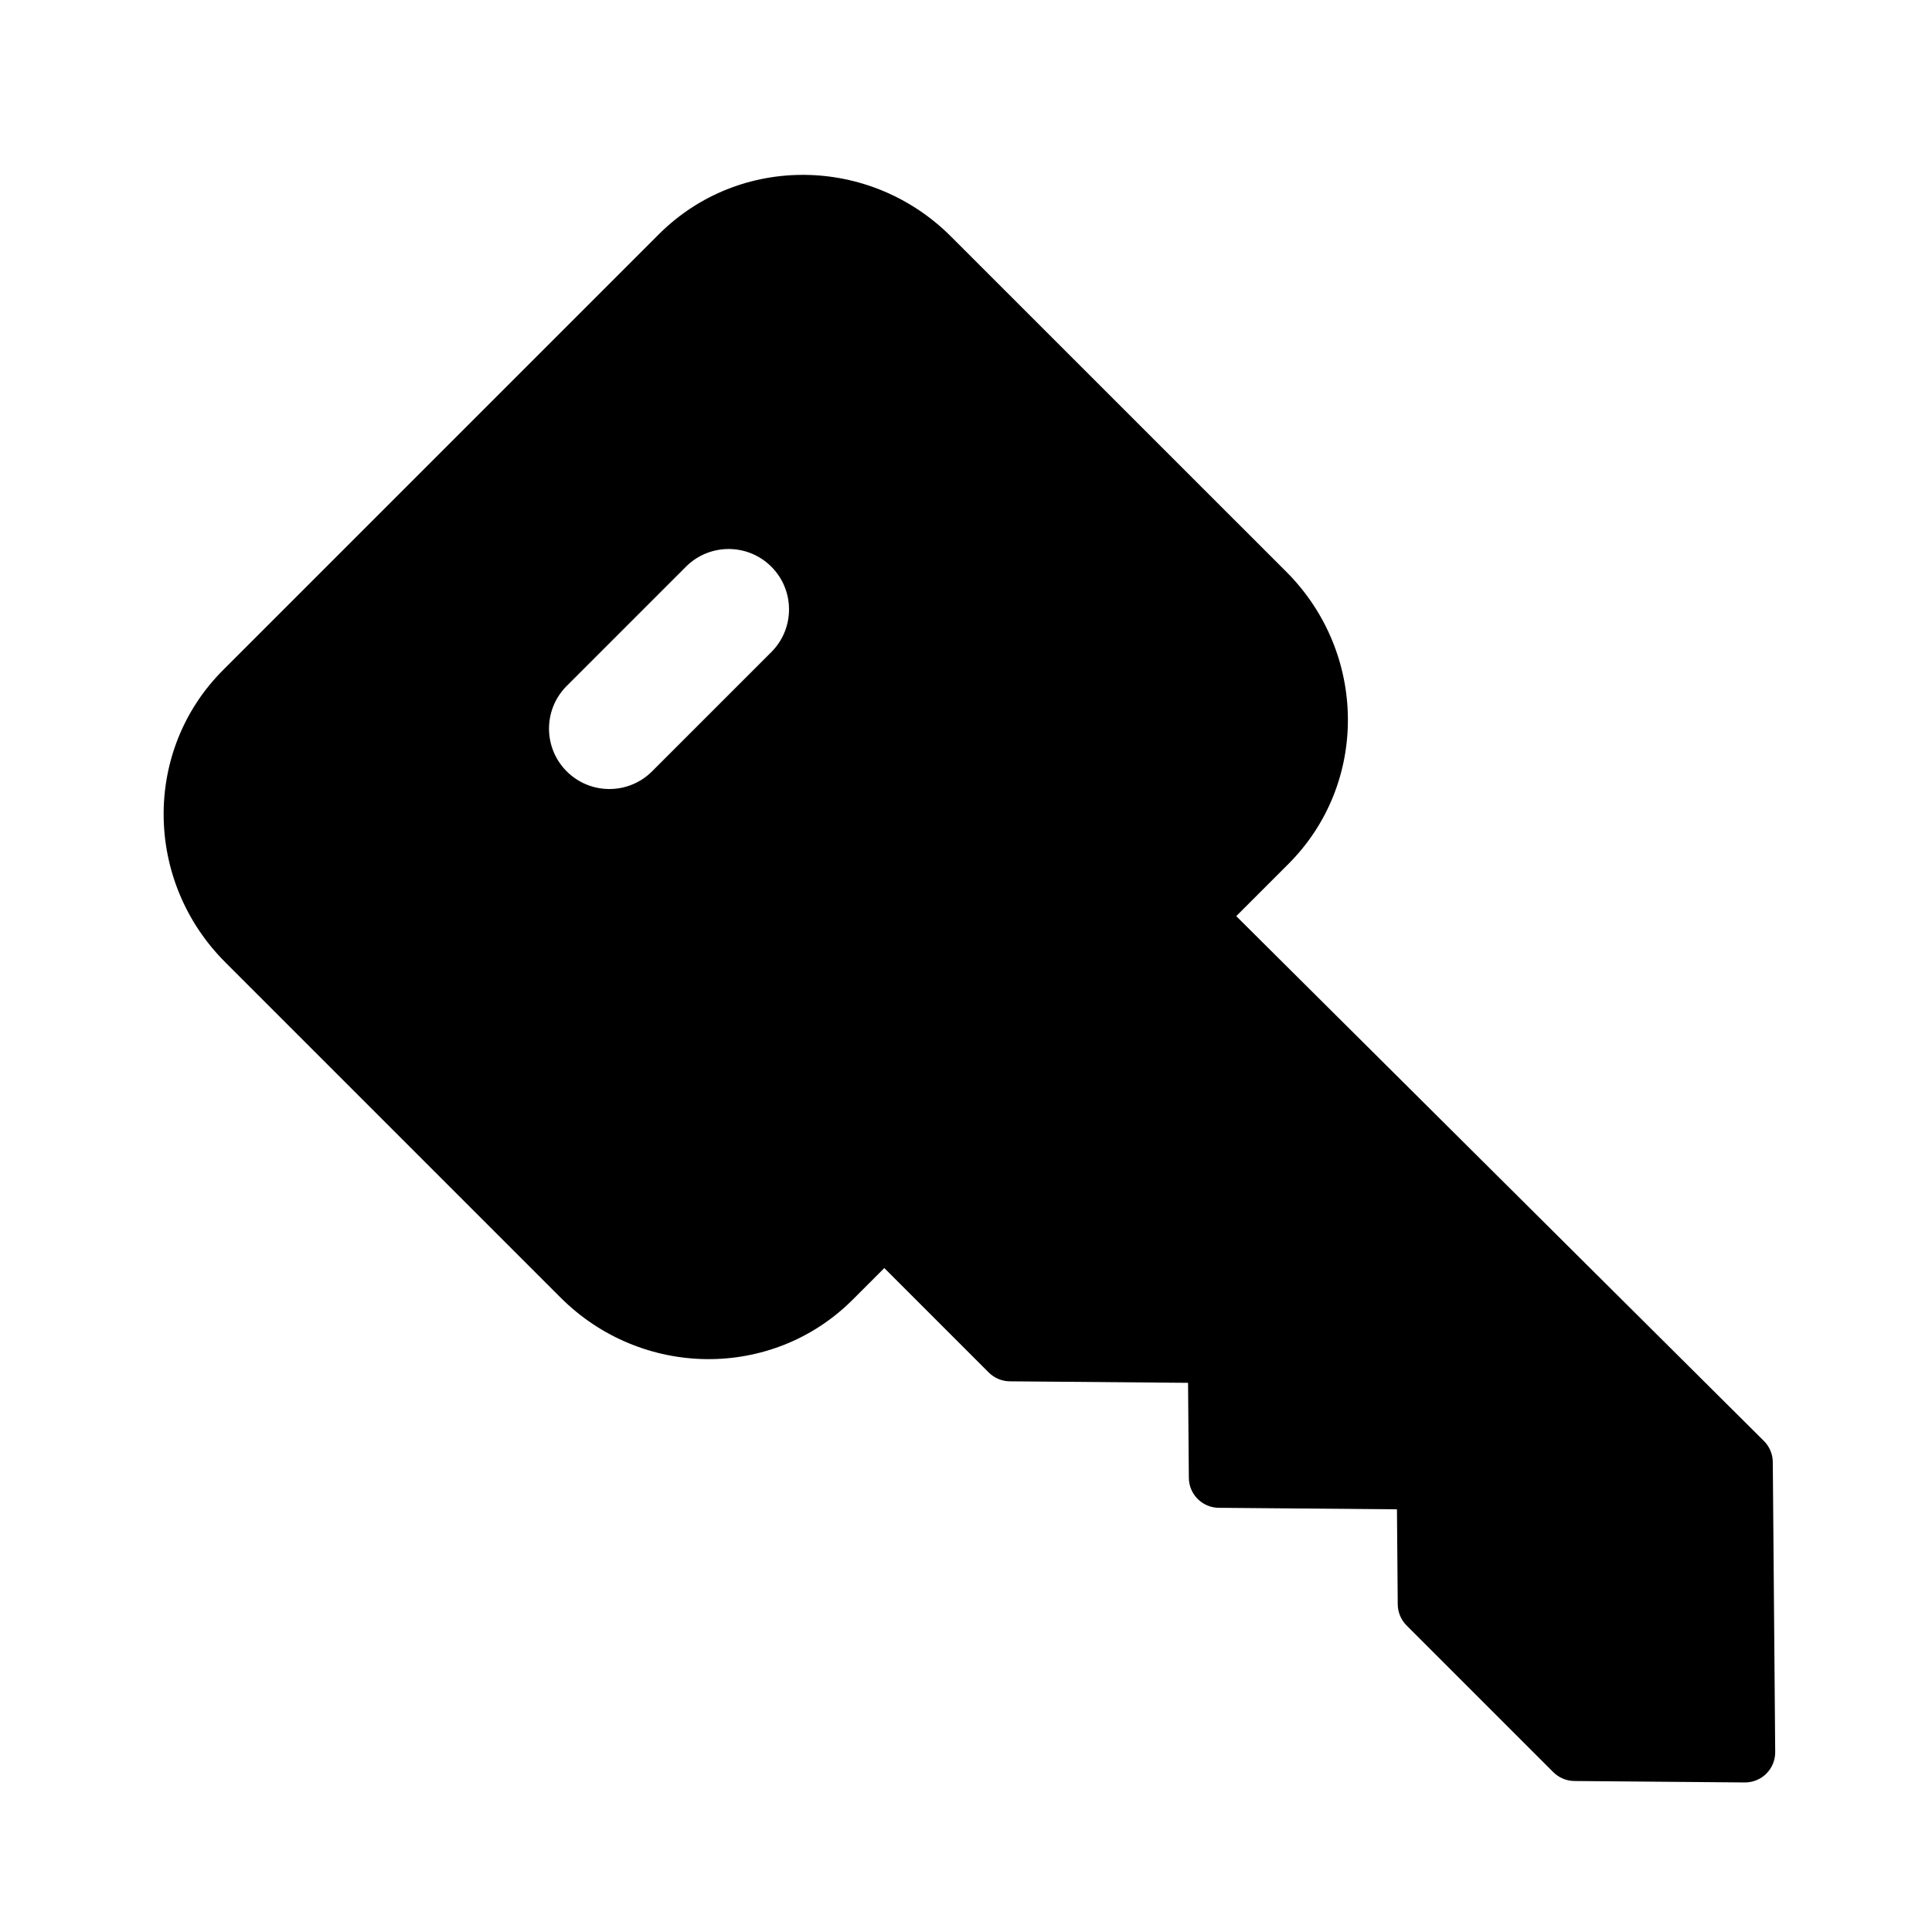
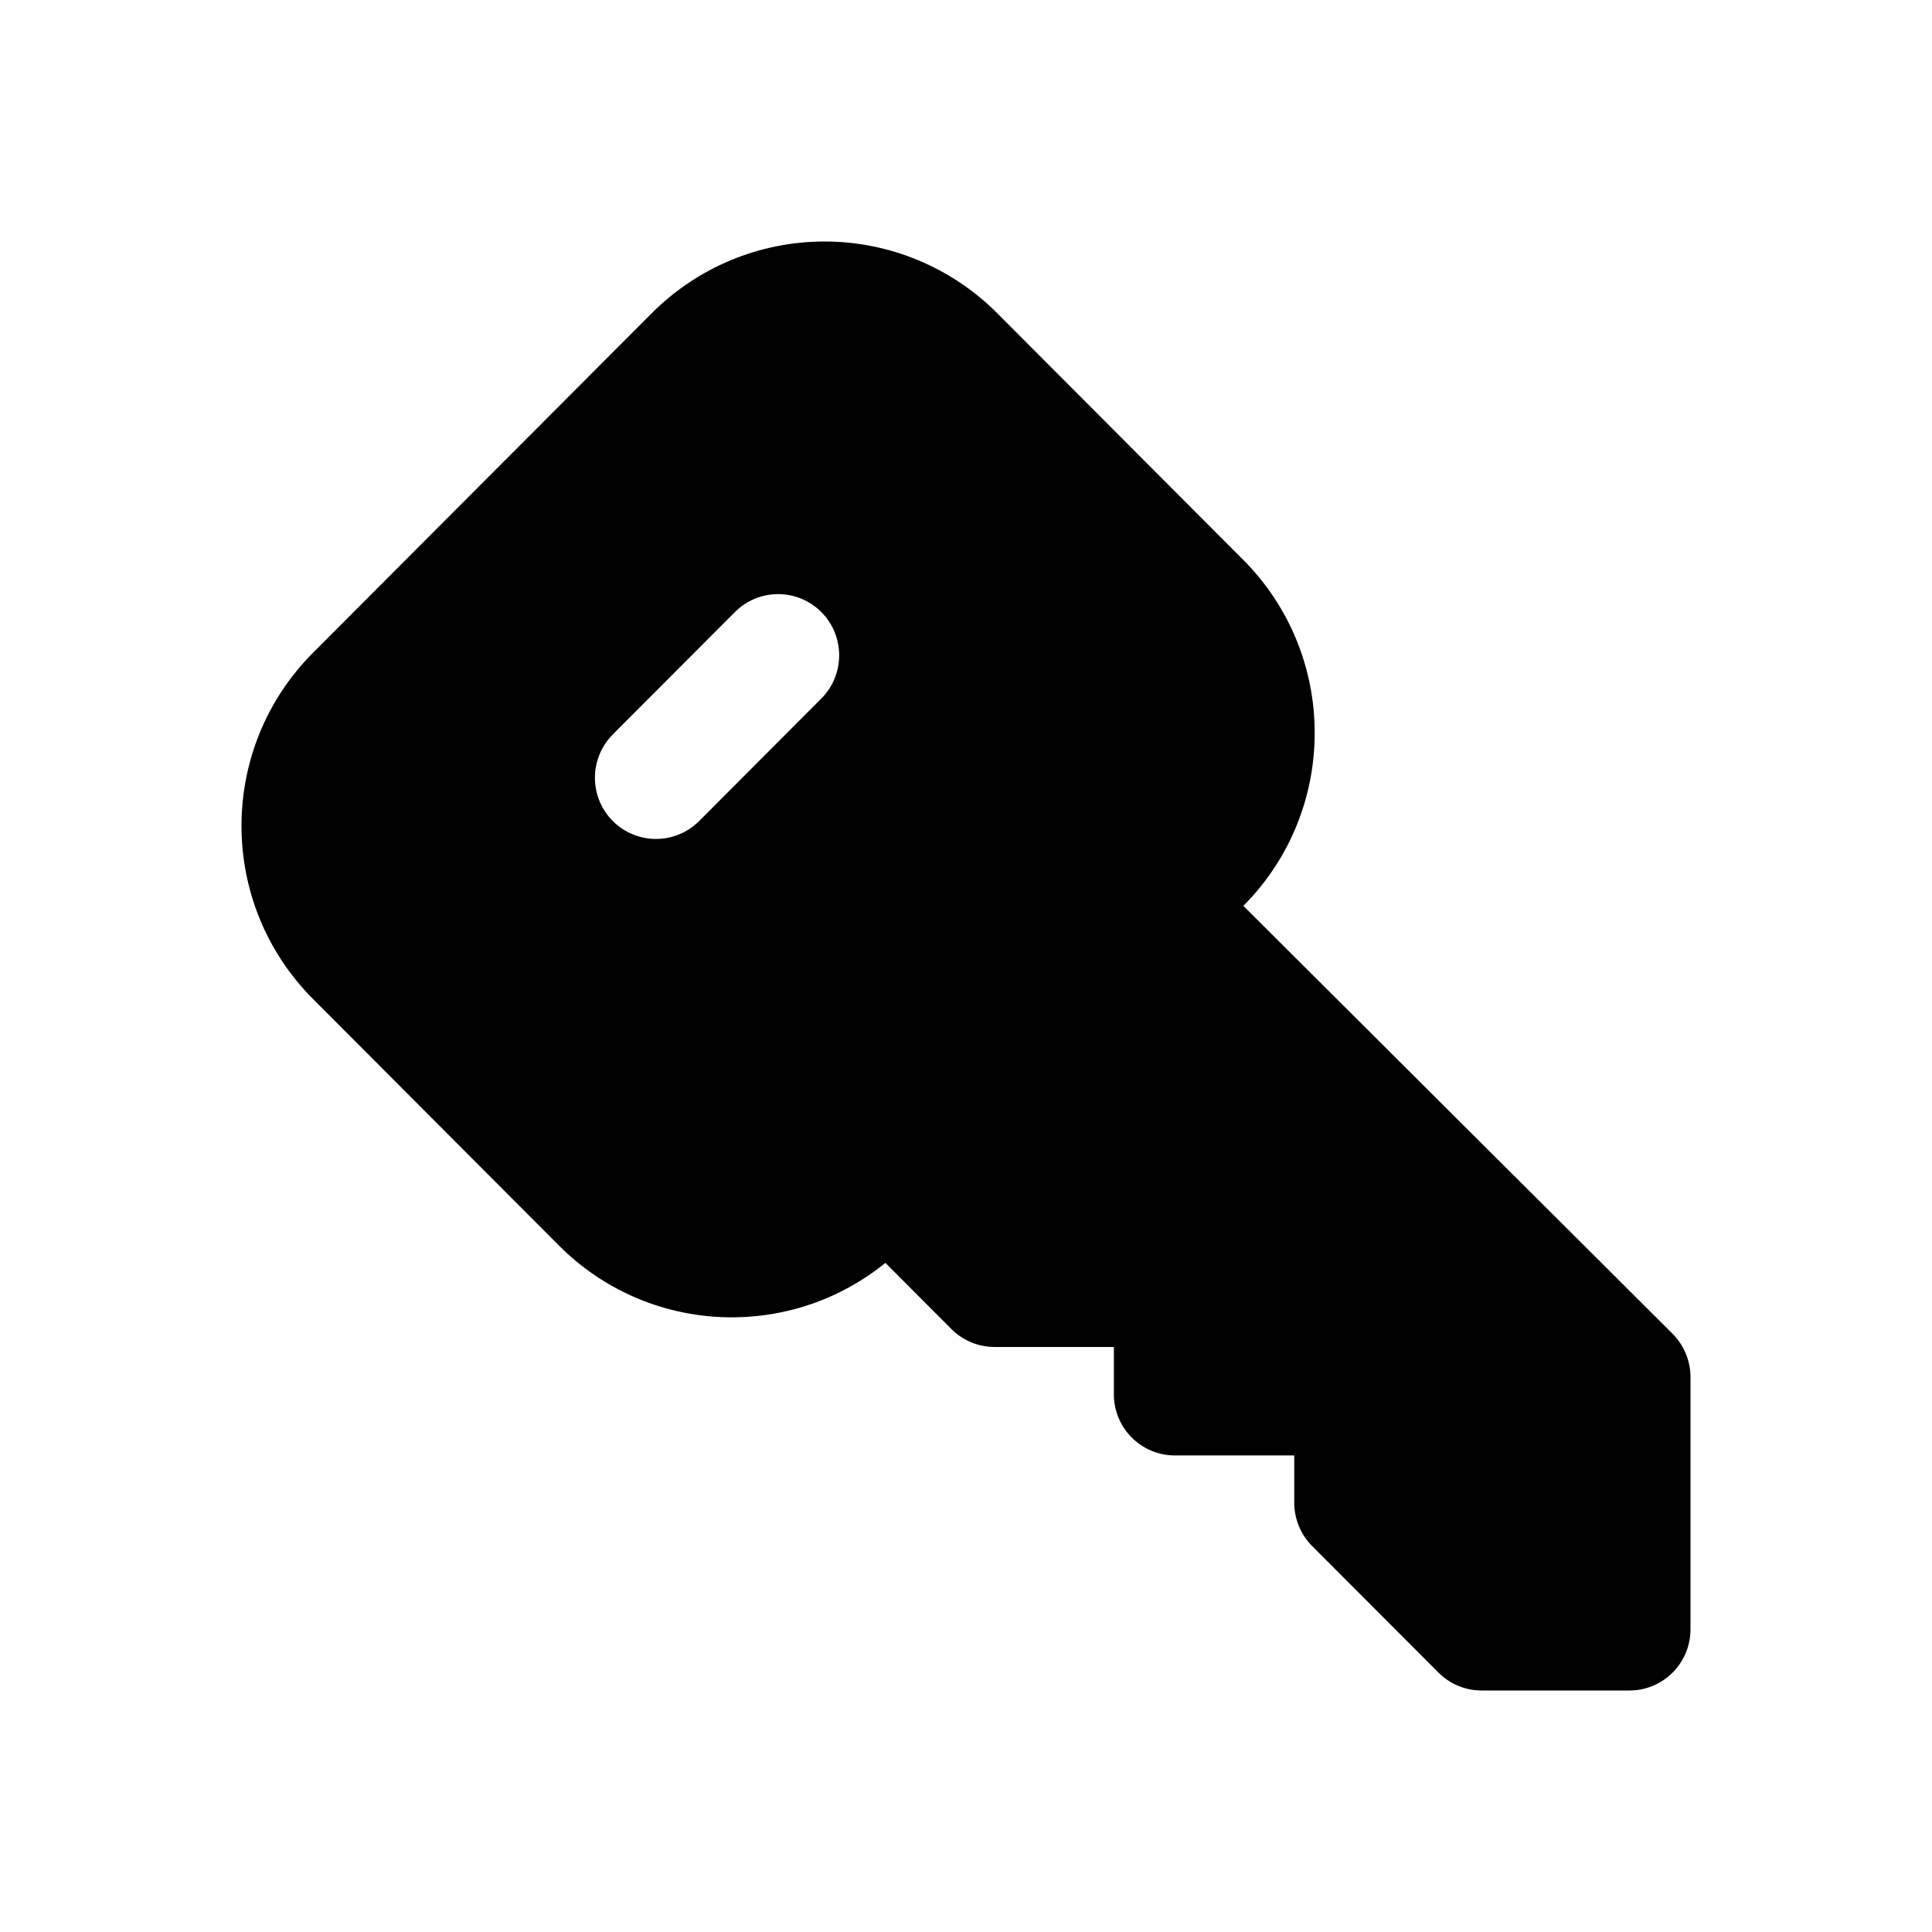
<svg xmlns="http://www.w3.org/2000/svg" width="32" height="32" fill="none">
-   <path fill-rule="evenodd" clip-rule="evenodd" d="M3.73 15.937c-1.34-1.34-1.367-3.507-.035-4.839l7.217-7.217c1.332-1.332 3.498-1.305 4.838.035l5.556 5.555c1.34 1.34 1.367 3.507.034 4.839l-.864.864 8.74 8.693a.5.5 0 0 1 .147.35l.04 4.802a.5.5 0 0 1-.504.504l-2.822-.024a.5.5 0 0 1-.349-.146l-2.43-2.43a.5.5 0 0 1-.147-.35l-.013-1.574-2.951-.025a.5.5 0 0 1-.496-.496l-.013-1.574-2.952-.025a.5.5 0 0 1-.349-.146l-1.73-1.73-.524.524c-1.332 1.332-3.498 1.305-4.838-.035L3.73 15.937Zm5.644-4.563a1 1 0 0 0 1.414 1.414l2-2a1 1 0 0 0-1.414-1.414l-2 2Z" fill="#000" />
+   <path fill-rule="evenodd" clip-rule="evenodd" d="M18.45 22.31h-1.977a1.01 1.01 0 0 1-.715-.297l-1.093-1.096a4.04 4.04 0 0 1-5.406-.286l-4.074-4.084a4.063 4.063 0 0 1 0-5.736l5.61-5.623a4.039 4.039 0 0 1 5.722 0l4.074 4.084a4.063 4.063 0 0 1 .003 5.732l7.108 7.086c.19.19.298.45.298.72v4.176c0 .56-.453 1.014-1.012 1.014H24.54a1.01 1.01 0 0 1-.715-.297l-2.092-2.096a1.015 1.015 0 0 1-.296-.717v-.783h-1.976a1.013 1.013 0 0 1-1.012-1.014v-.783Zm-8.3-10.145a1.016 1.016 0 0 0 0 1.434 1.01 1.01 0 0 0 1.43 0l2.023-2.028a1.016 1.016 0 0 0 0-1.434 1.01 1.01 0 0 0-1.43 0l-2.024 2.028Z" fill="#000" />
</svg>
